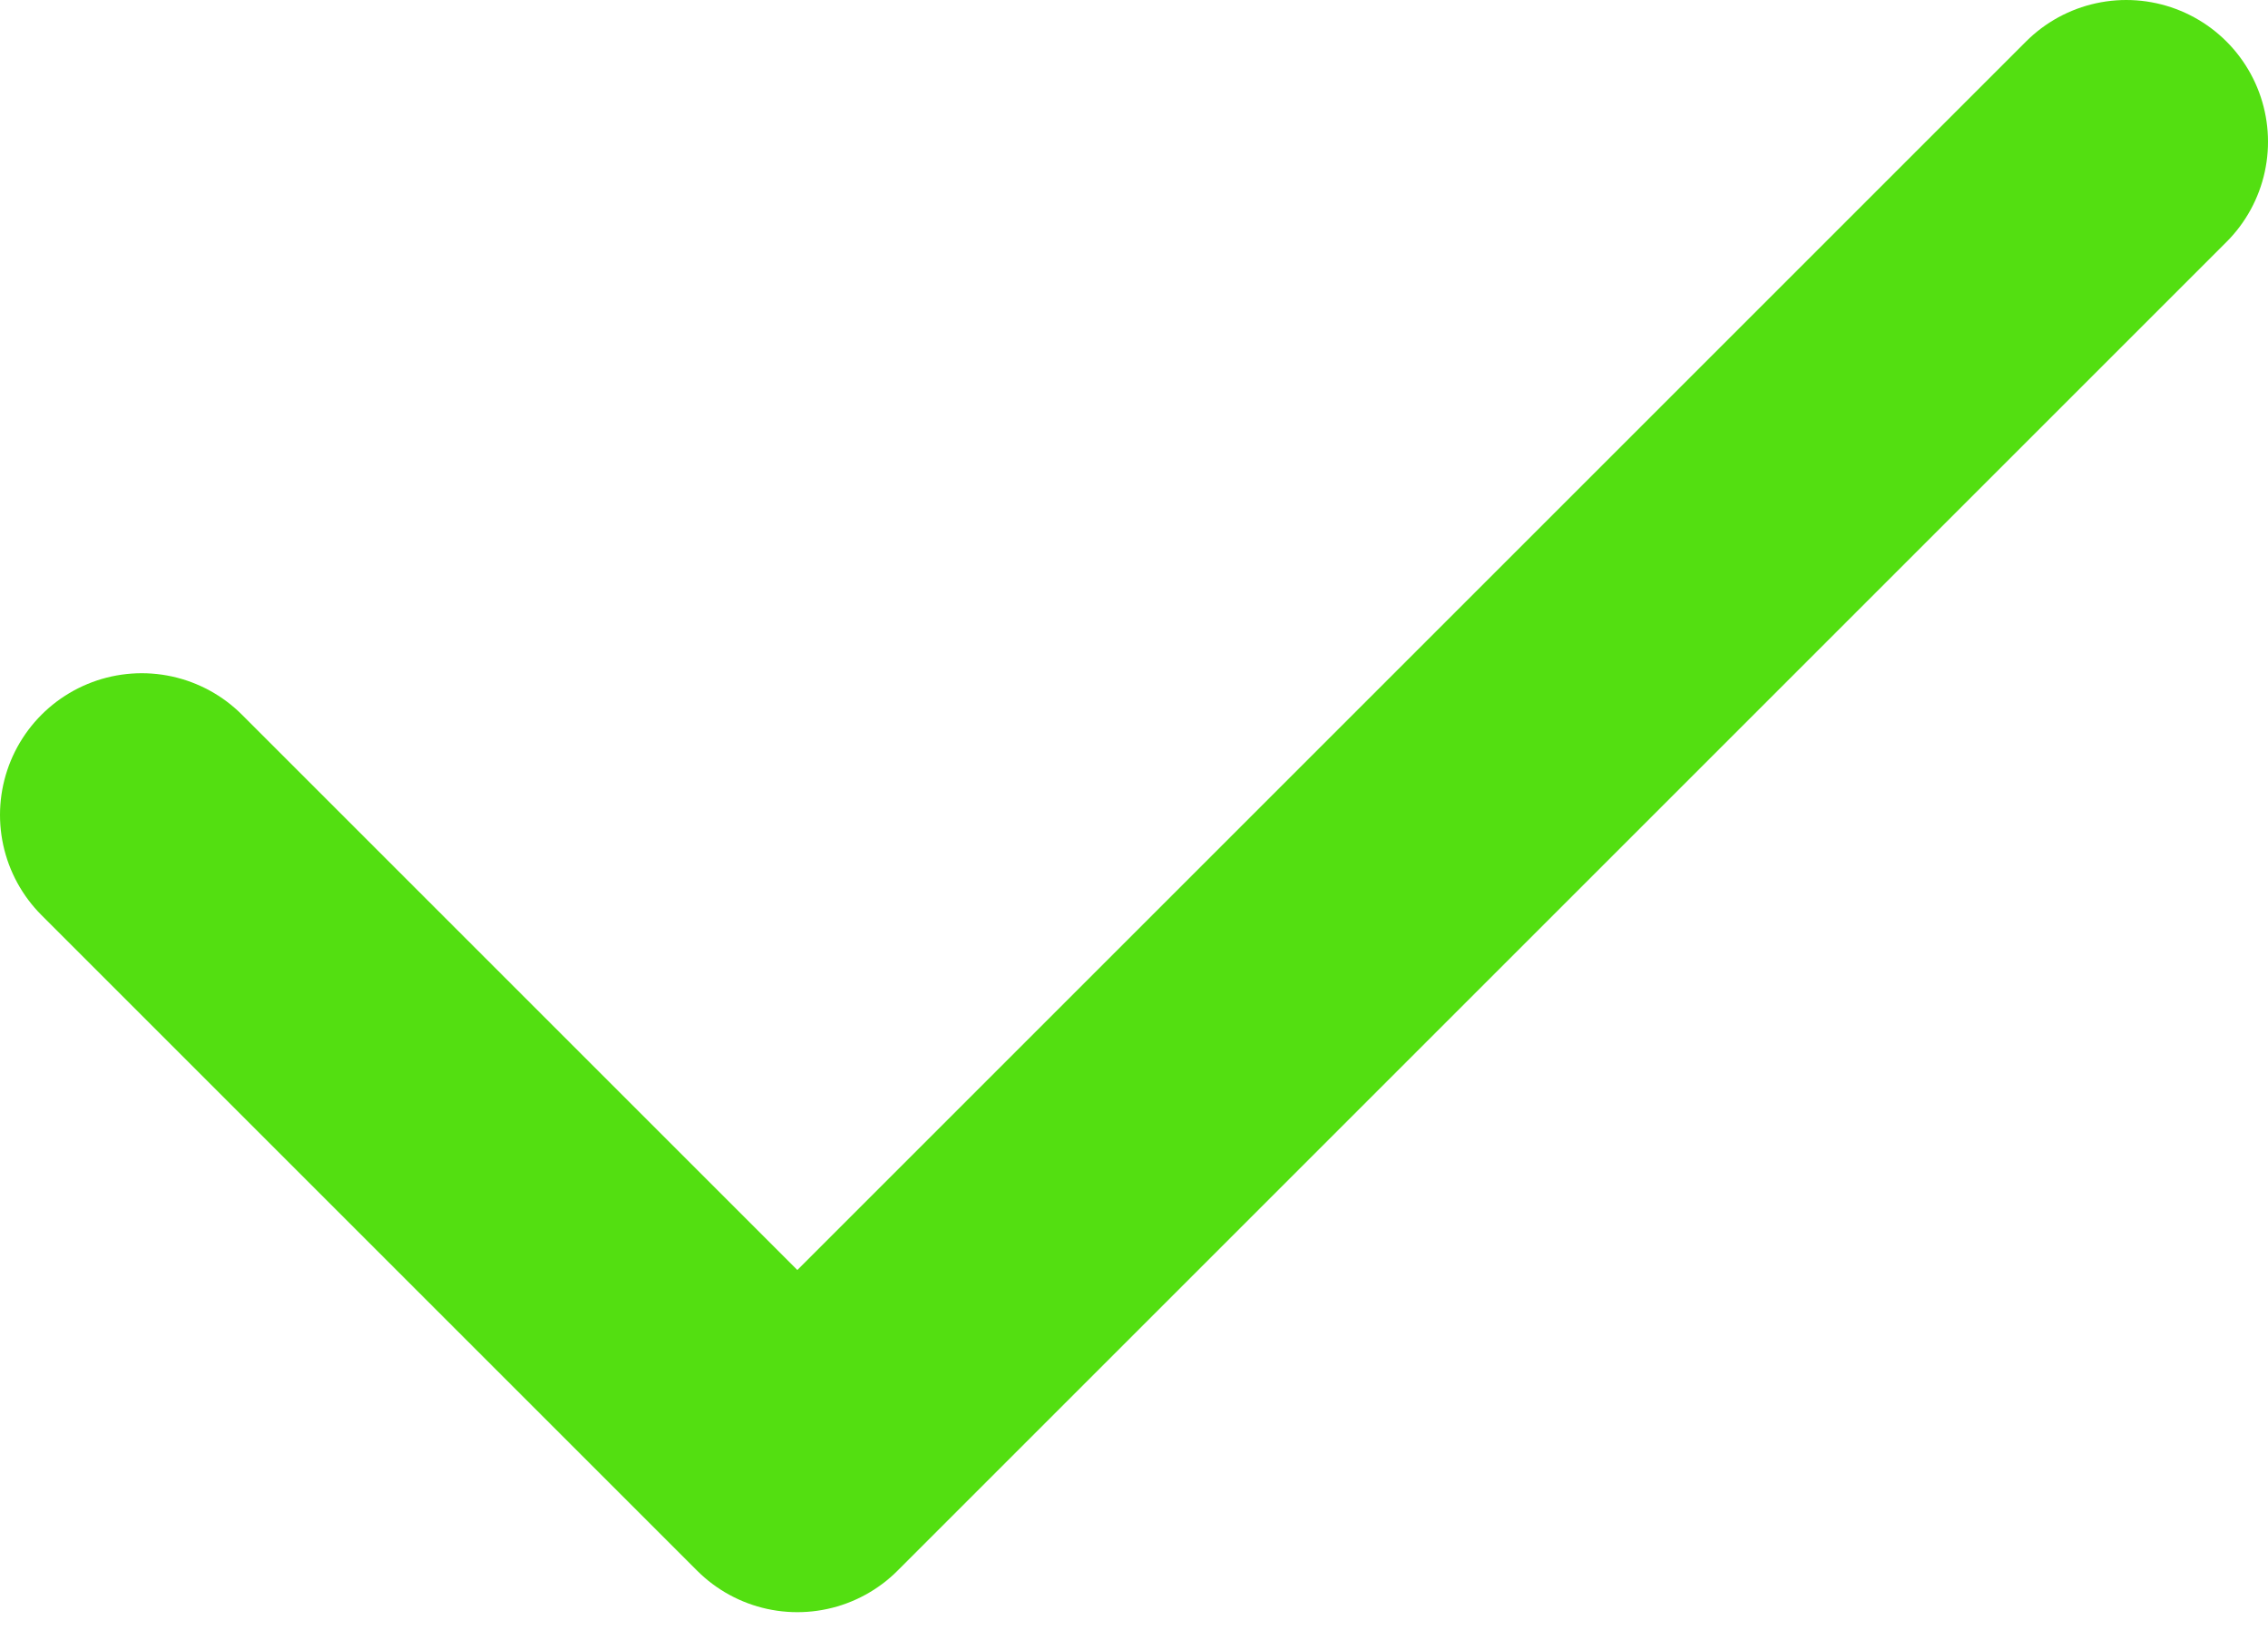
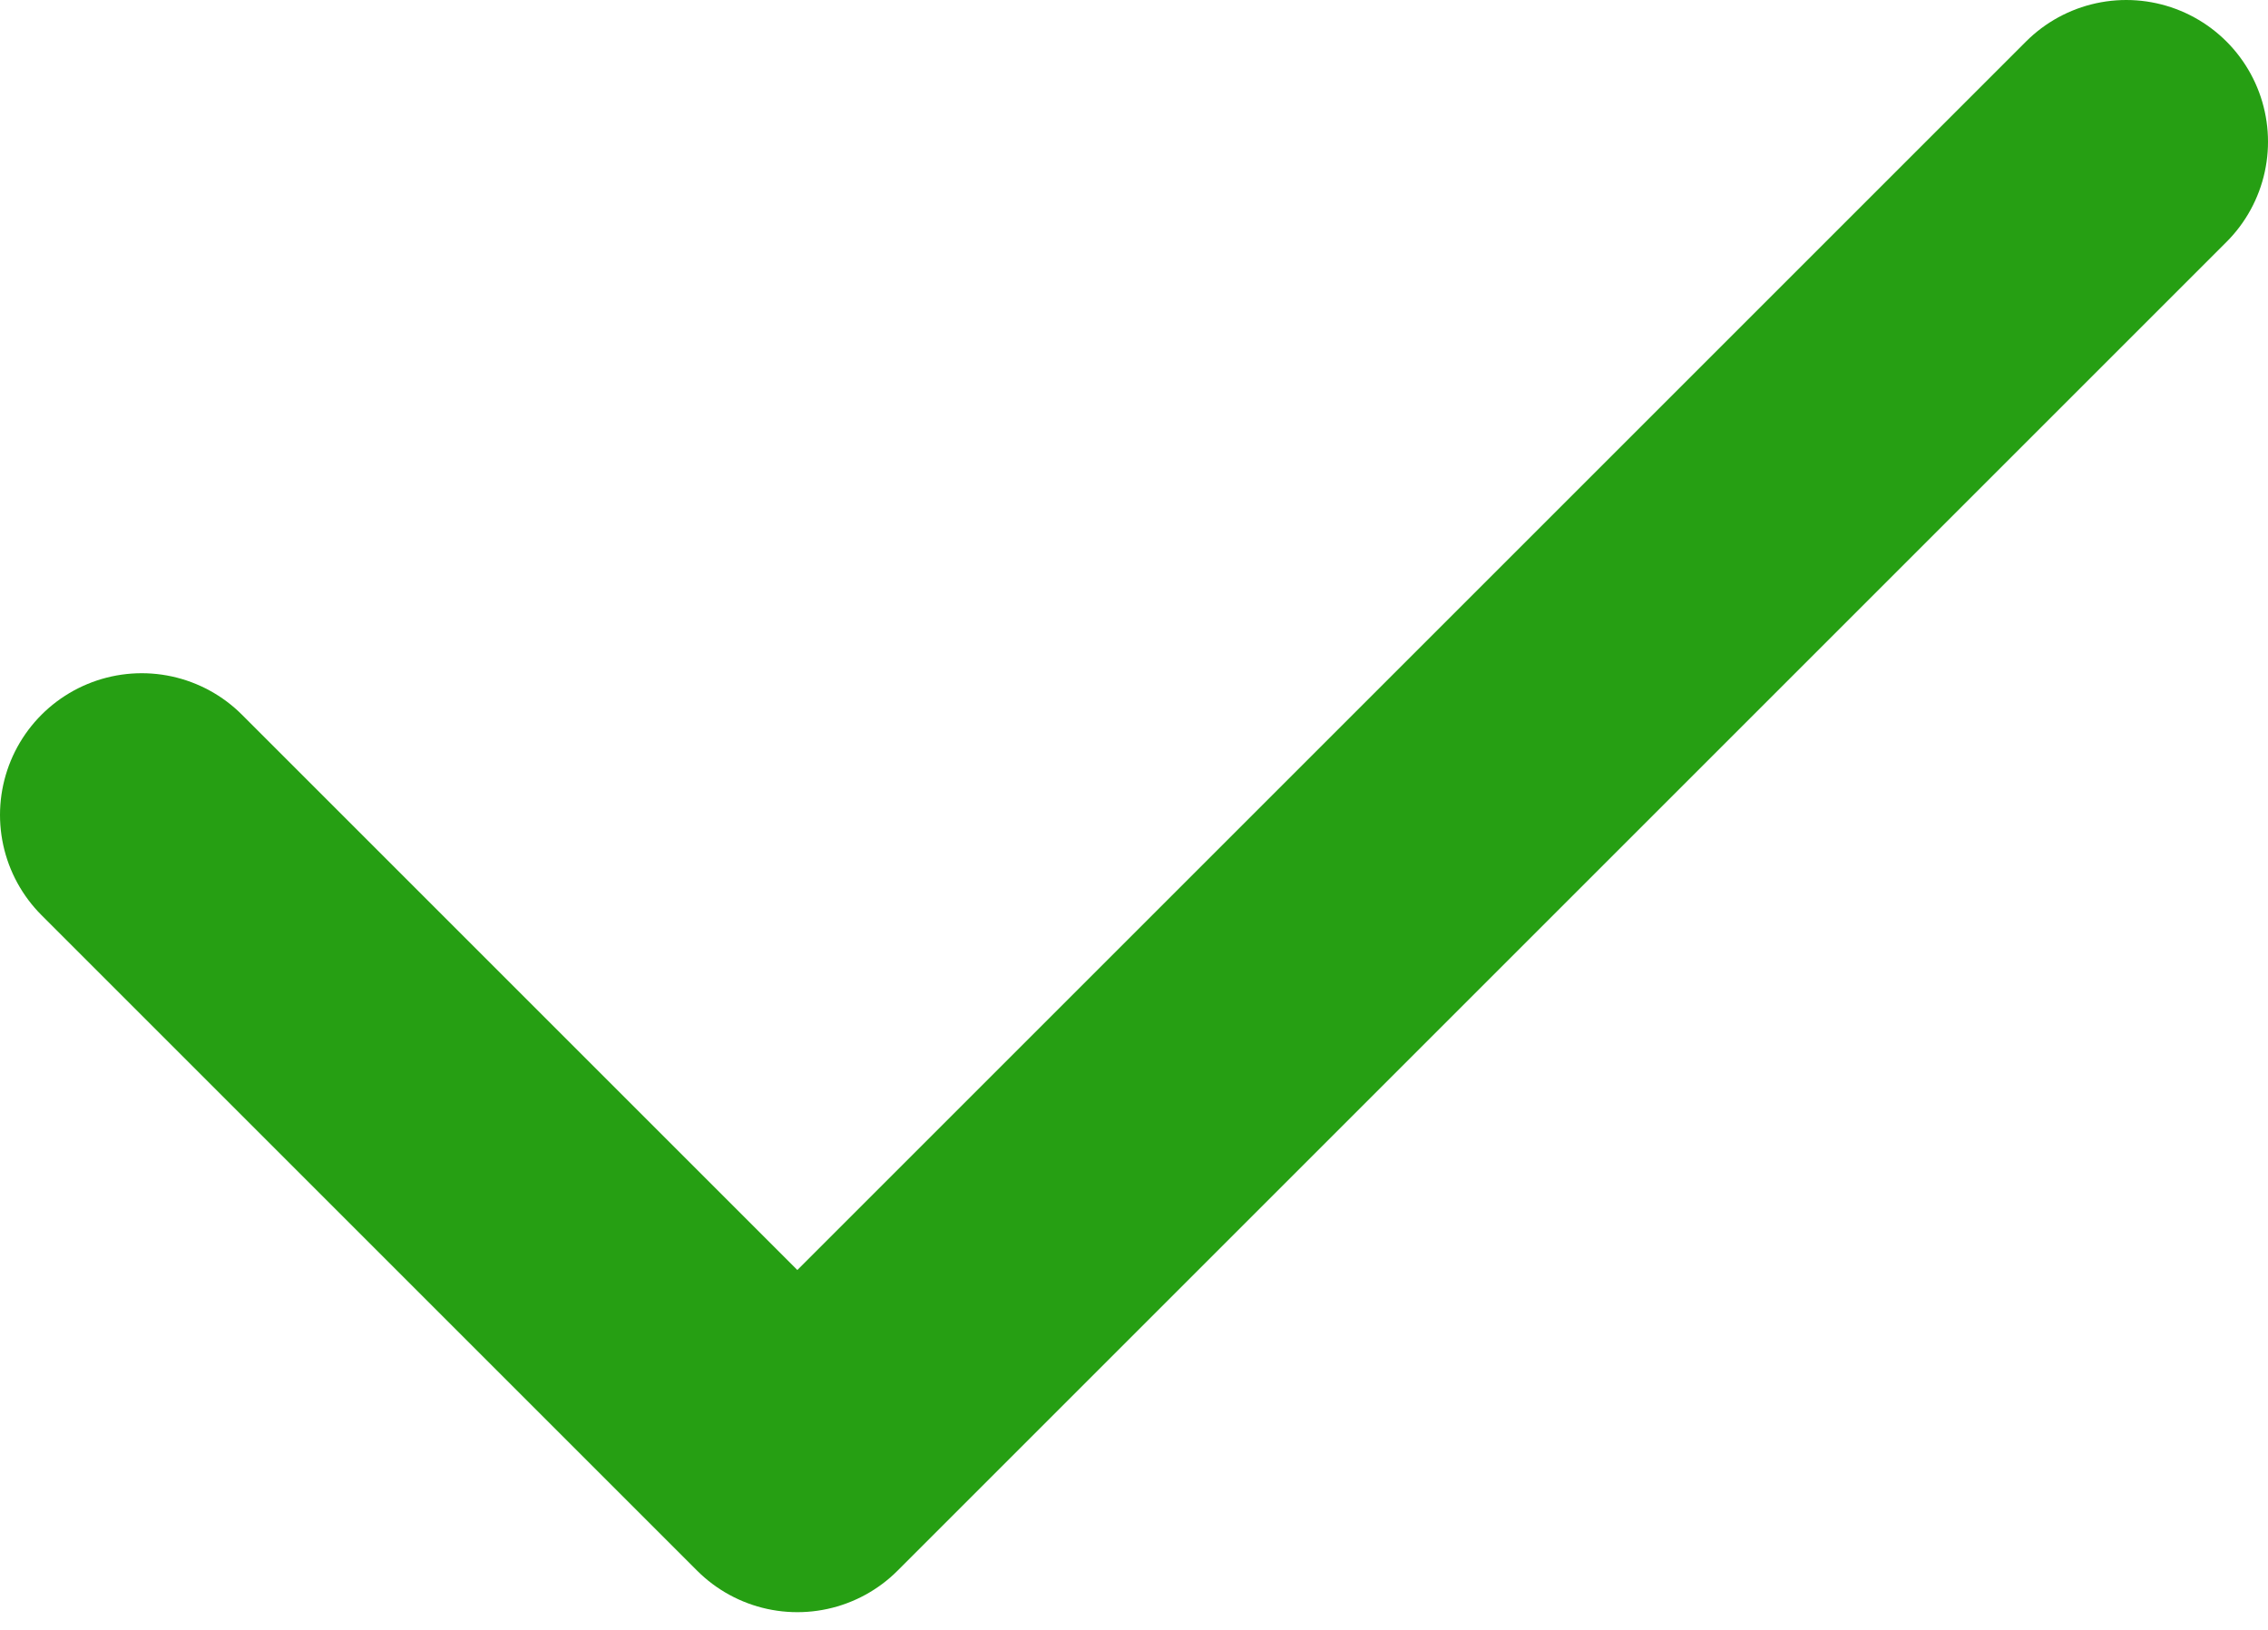
<svg xmlns="http://www.w3.org/2000/svg" width="64" height="46" viewBox="0 0 64 46" fill="none">
-   <path d="M4 23L22.5 41.5L60 4" stroke="#53DF11" stroke-width="8" stroke-linecap="round" stroke-linejoin="round" />
+   <path d="M4 23L22.5 41.5L60 4" stroke="#269F13" stroke-width="8" stroke-linecap="round" stroke-linejoin="round" />
</svg>
